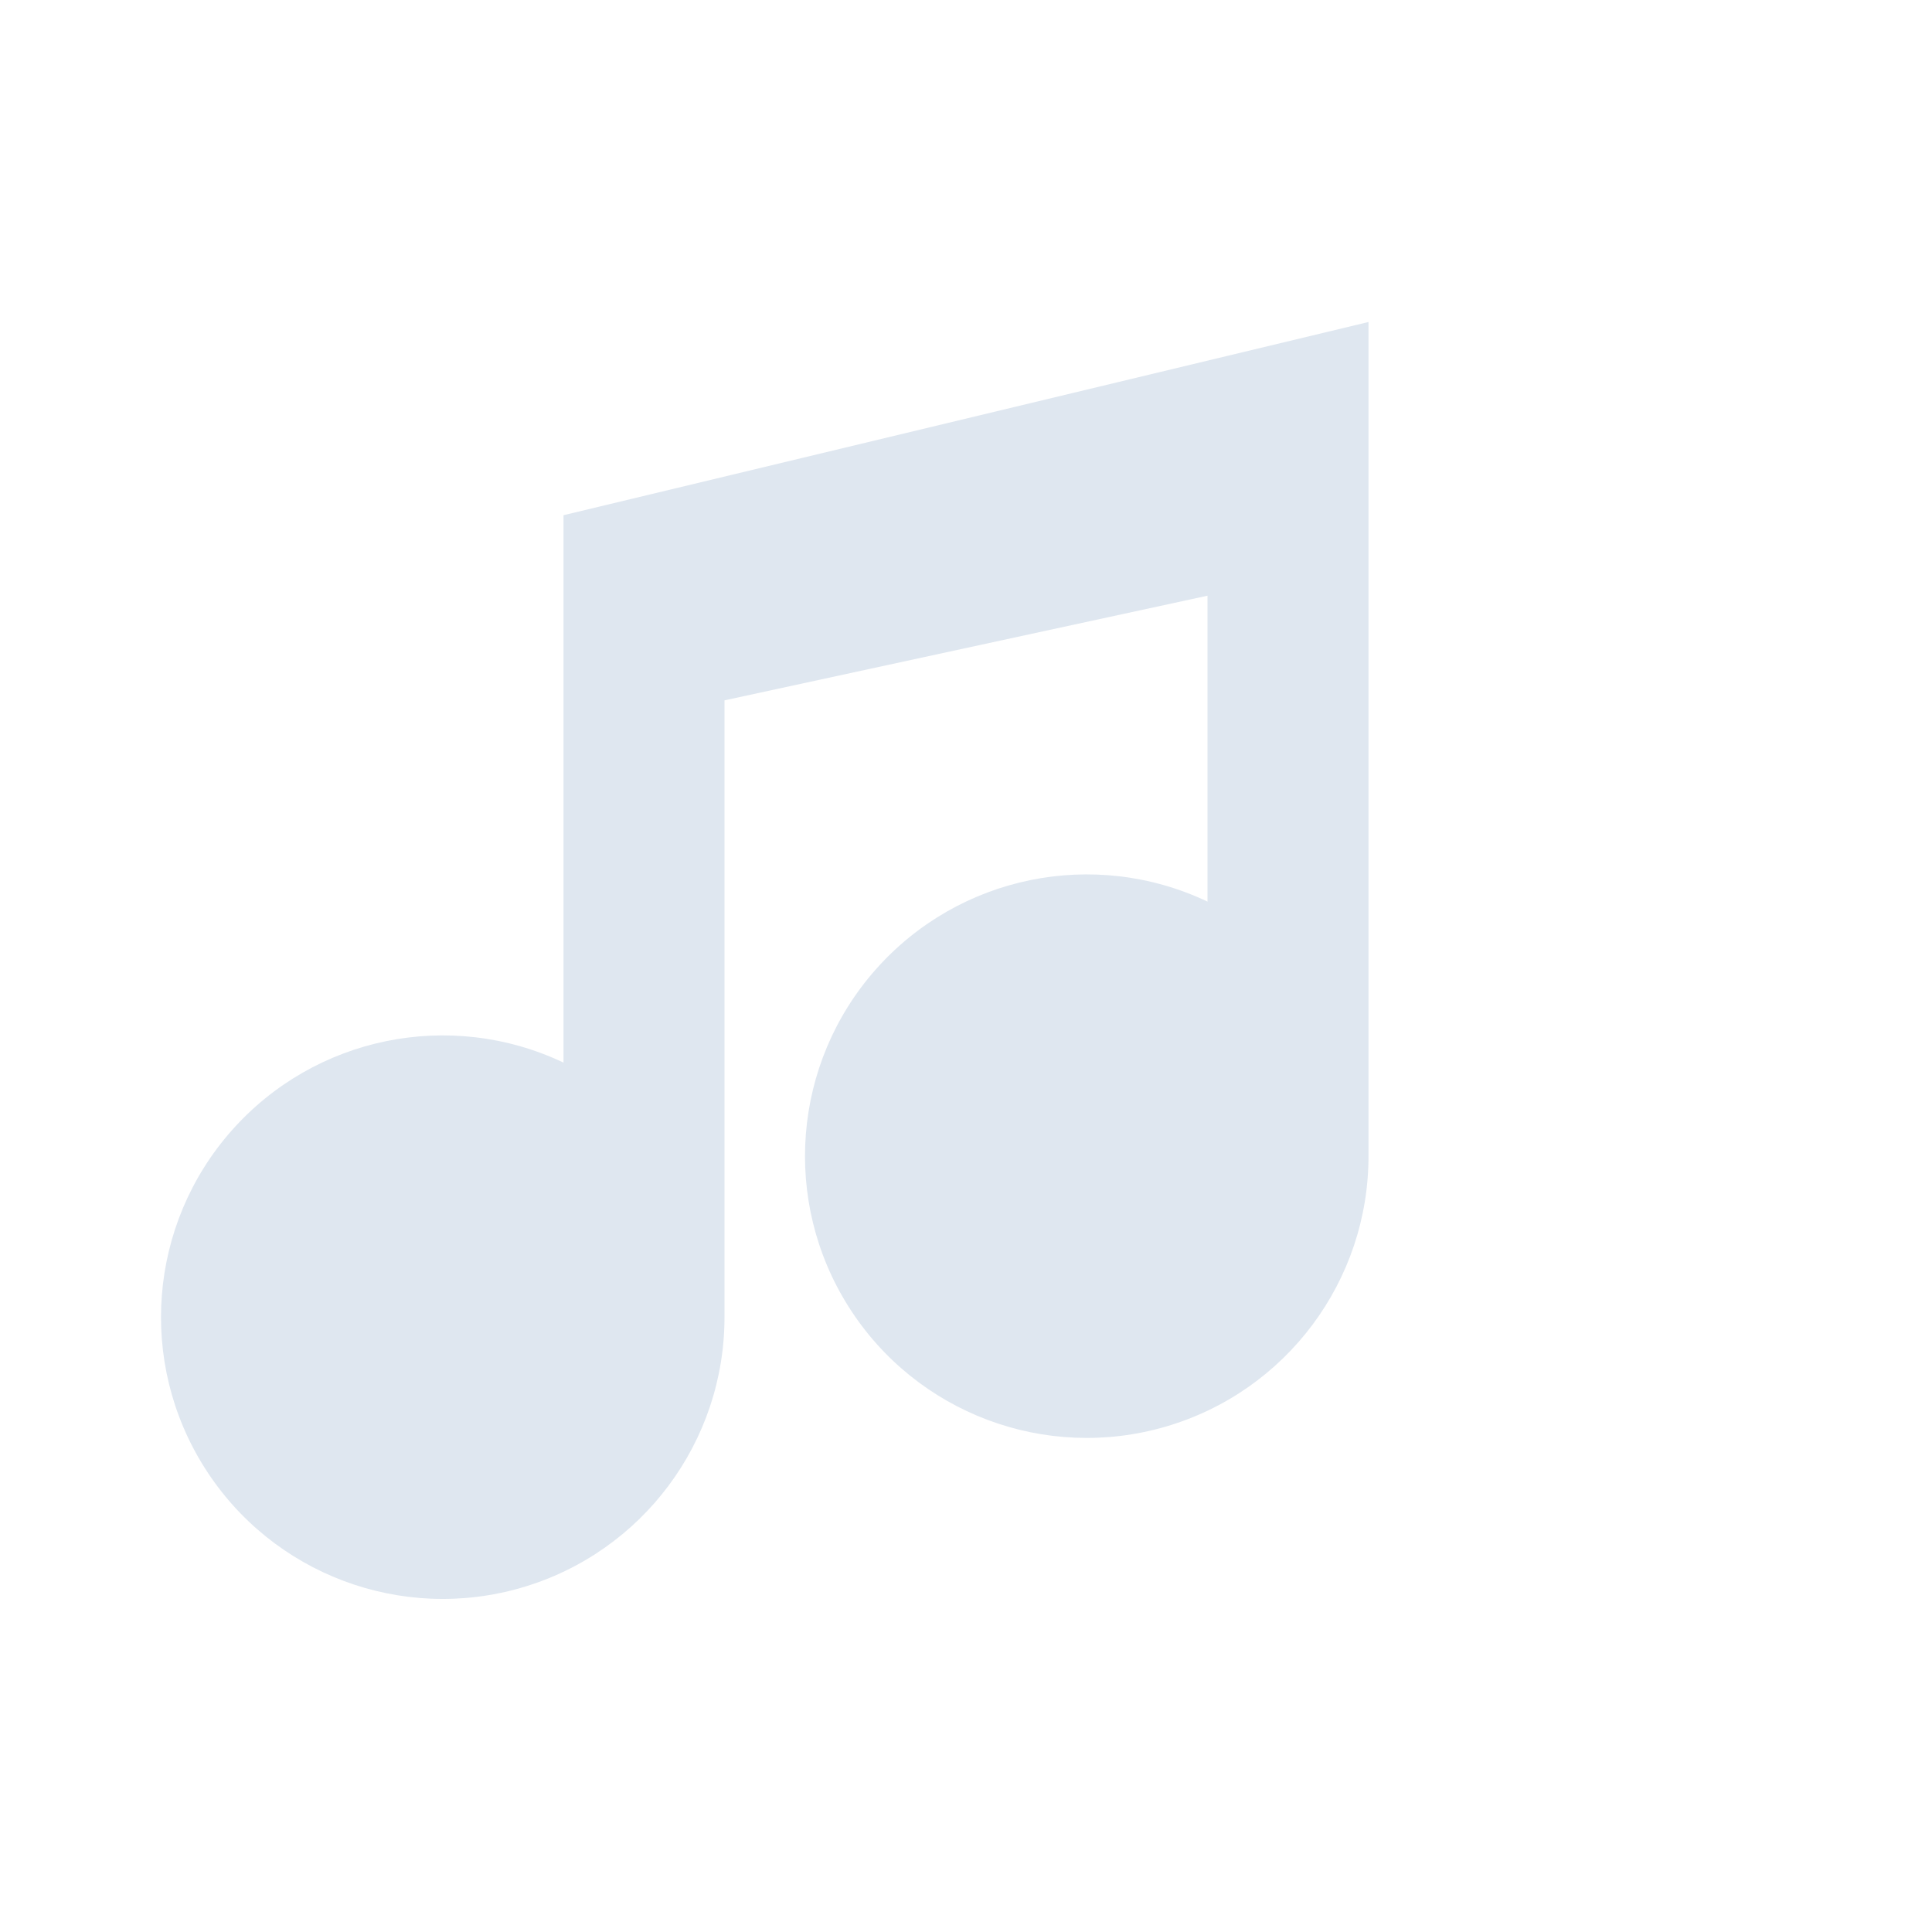
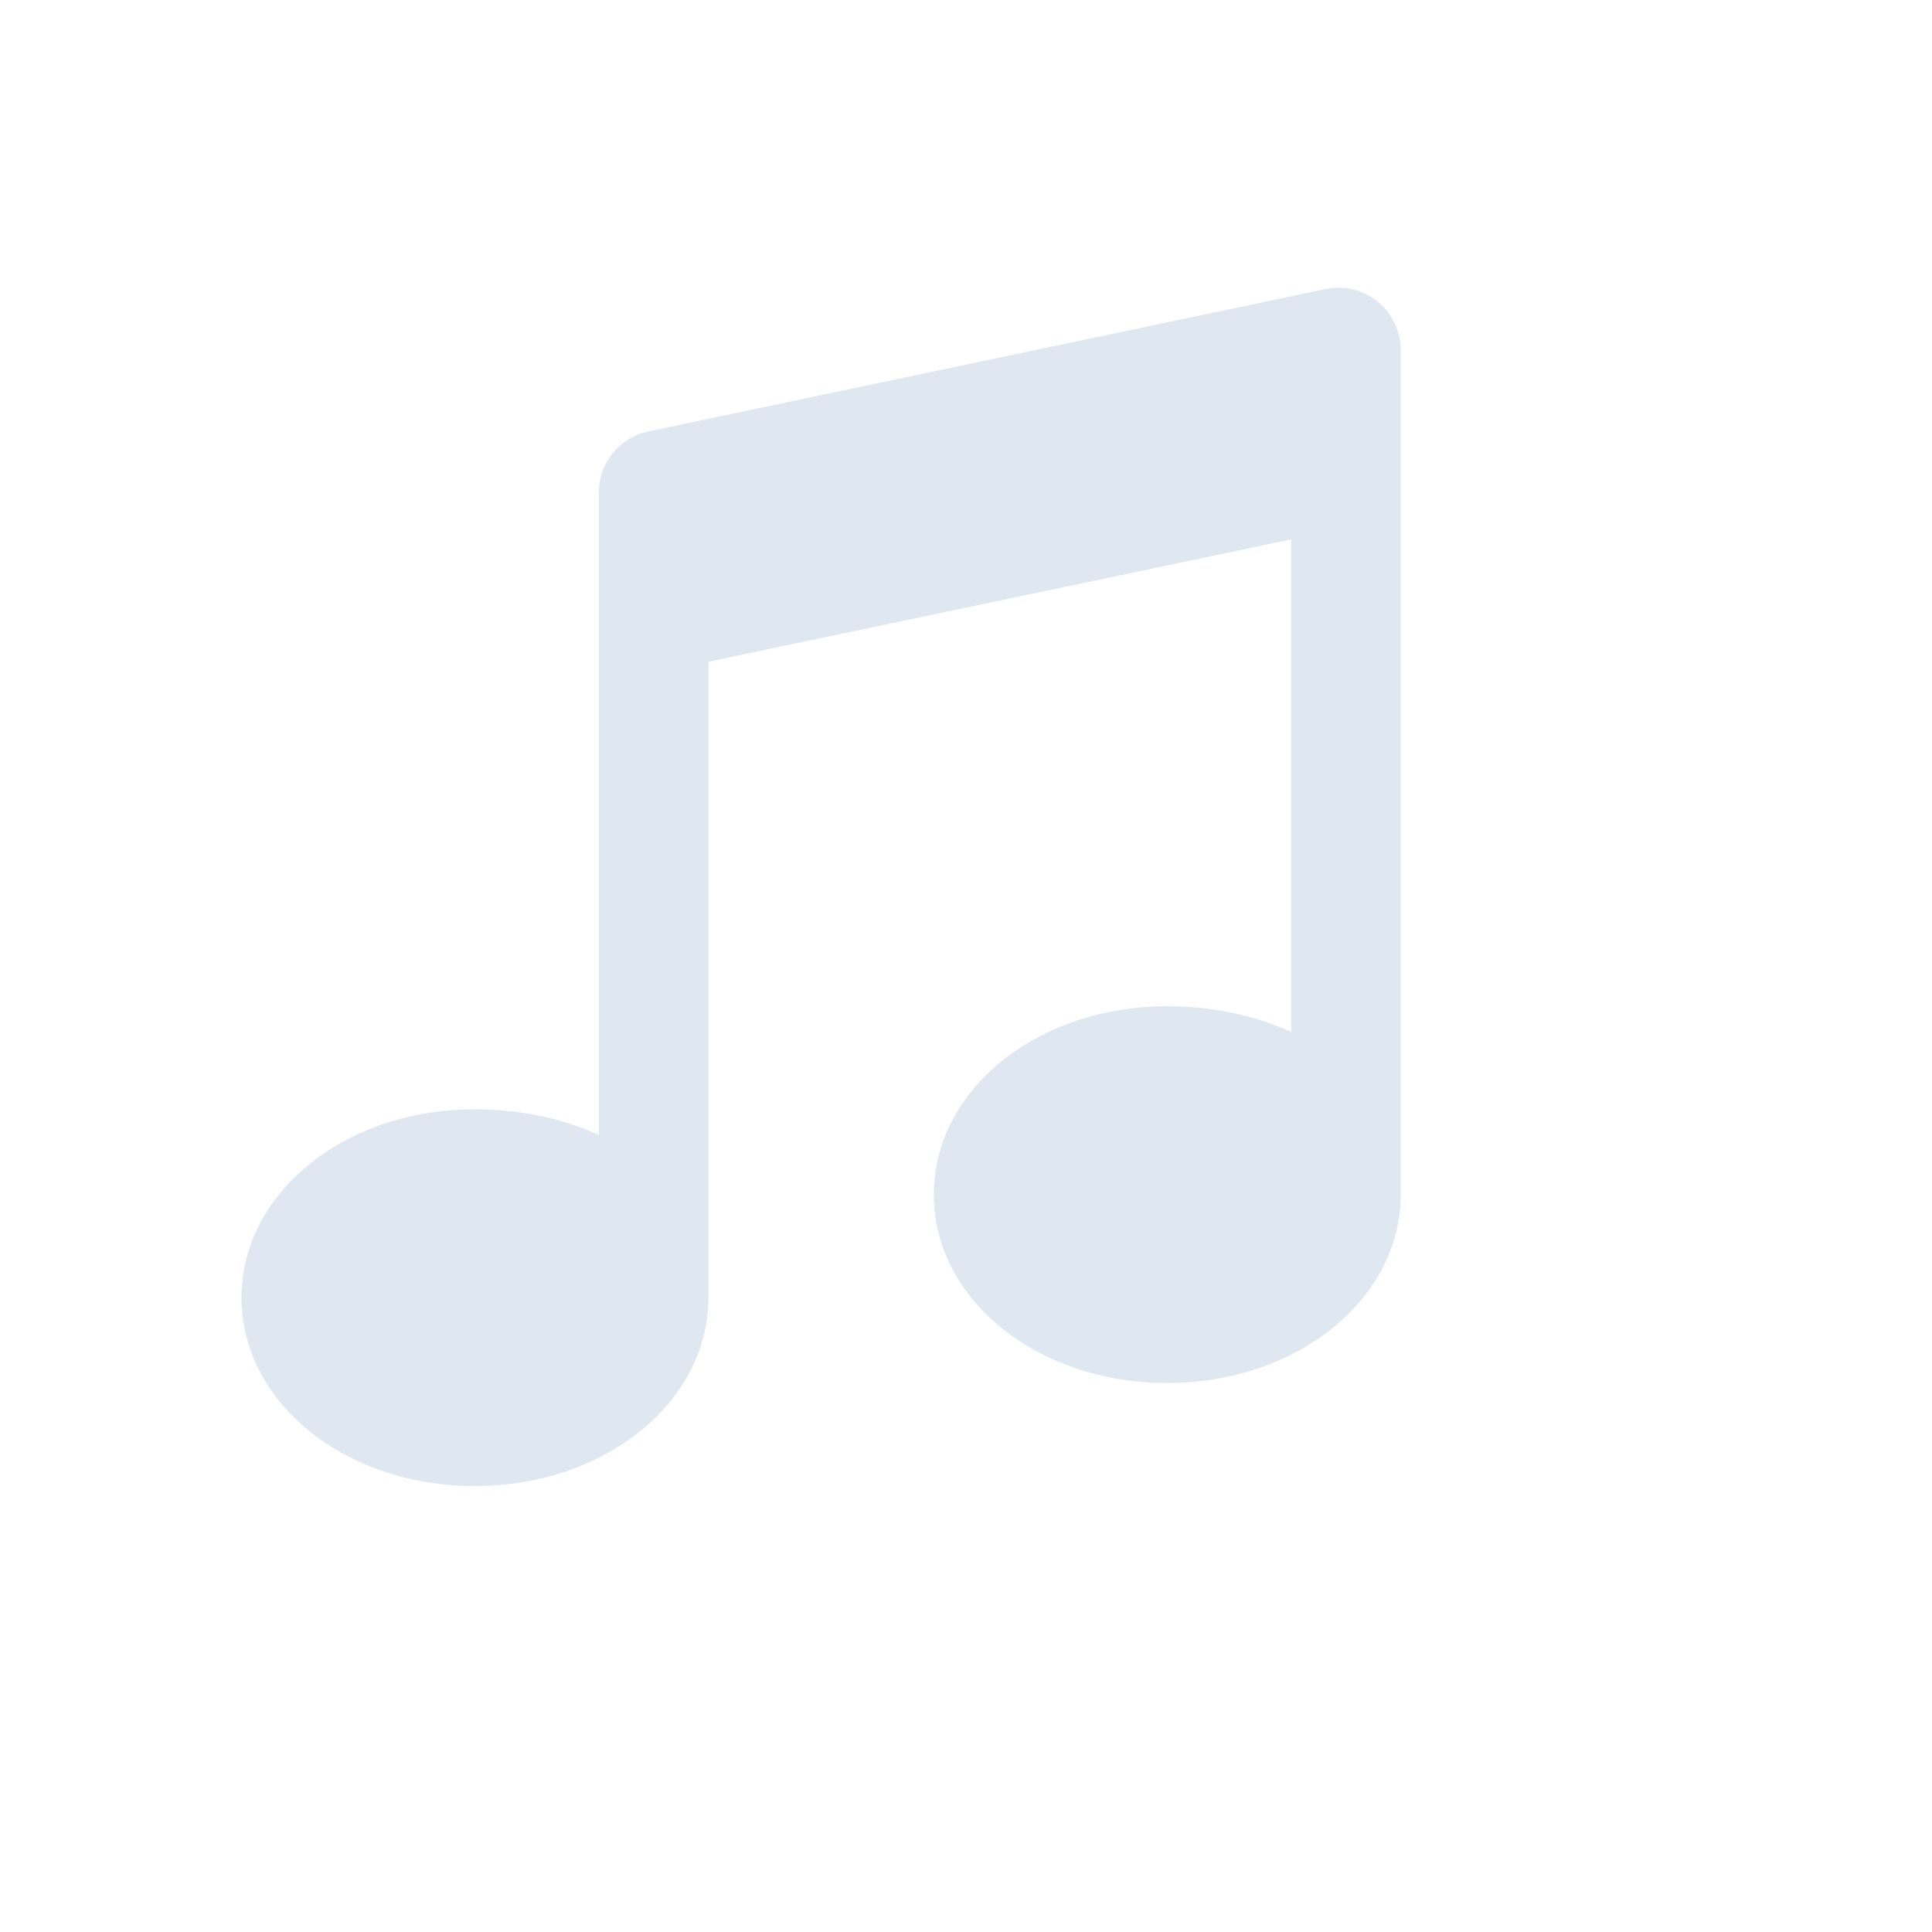
<svg xmlns="http://www.w3.org/2000/svg" width="24" height="24" viewBox="0 0 24 24" fill="none">
-   <path d="M17 4v10.35A3.5 3.5 0 1 1 15 11.2V7.4L9 8.7v7.65A3.5 3.5 0 1 1 7 13.2V6.4L17 4z" fill="#dfe7f0" />
+   <path d="M17.4 4.35C17.4 3.86 16.95 3.49 16.47 3.59L8.05 5.36C7.69 5.44 7.44 5.75 7.44 6.12V14.1C6.98 13.89 6.45 13.78 5.9 13.78C4.28 13.78 3 14.82 3 16.12C3 17.42 4.28 18.46 5.9 18.46C7.51 18.46 8.8 17.42 8.8 16.12V8.22L16.04 6.7V12.82C15.58 12.61 15.05 12.5 14.5 12.5C12.88 12.5 11.6 13.54 11.6 14.84C11.6 16.14 12.88 17.18 14.5 17.18C16.11 17.18 17.4 16.14 17.4 14.84V4.35Z" fill="#dfe7f0" />
</svg>
